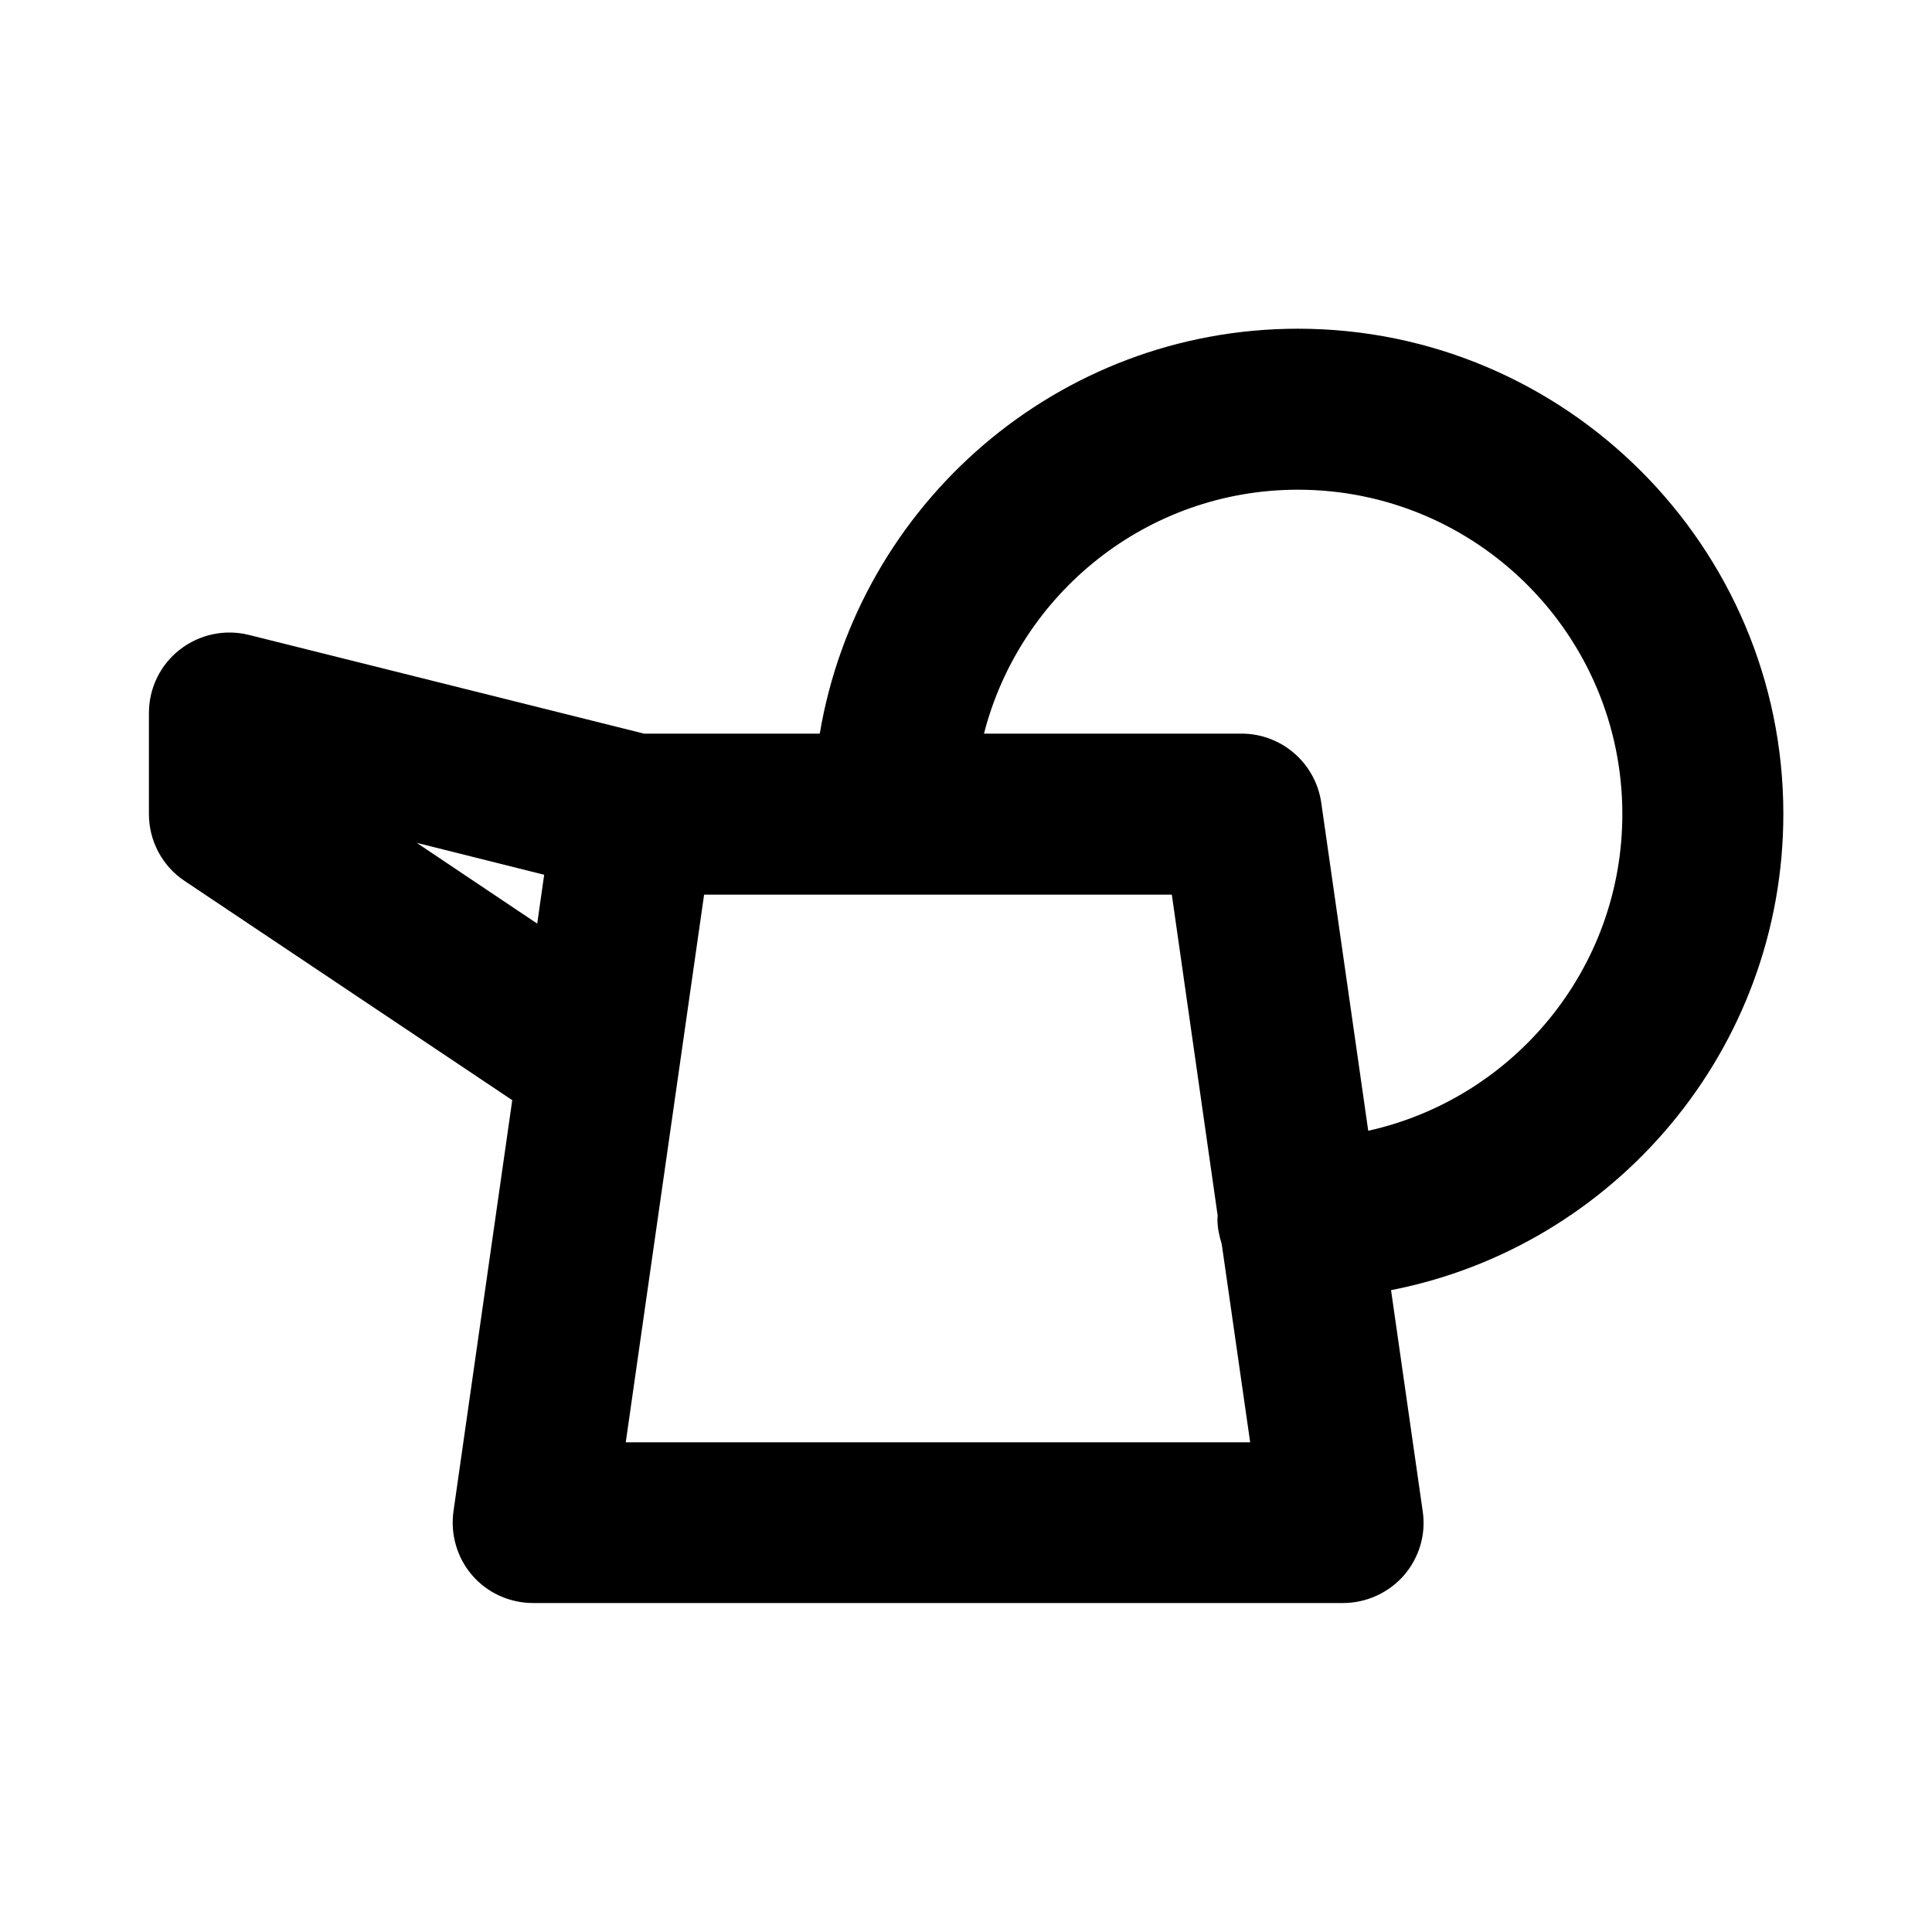
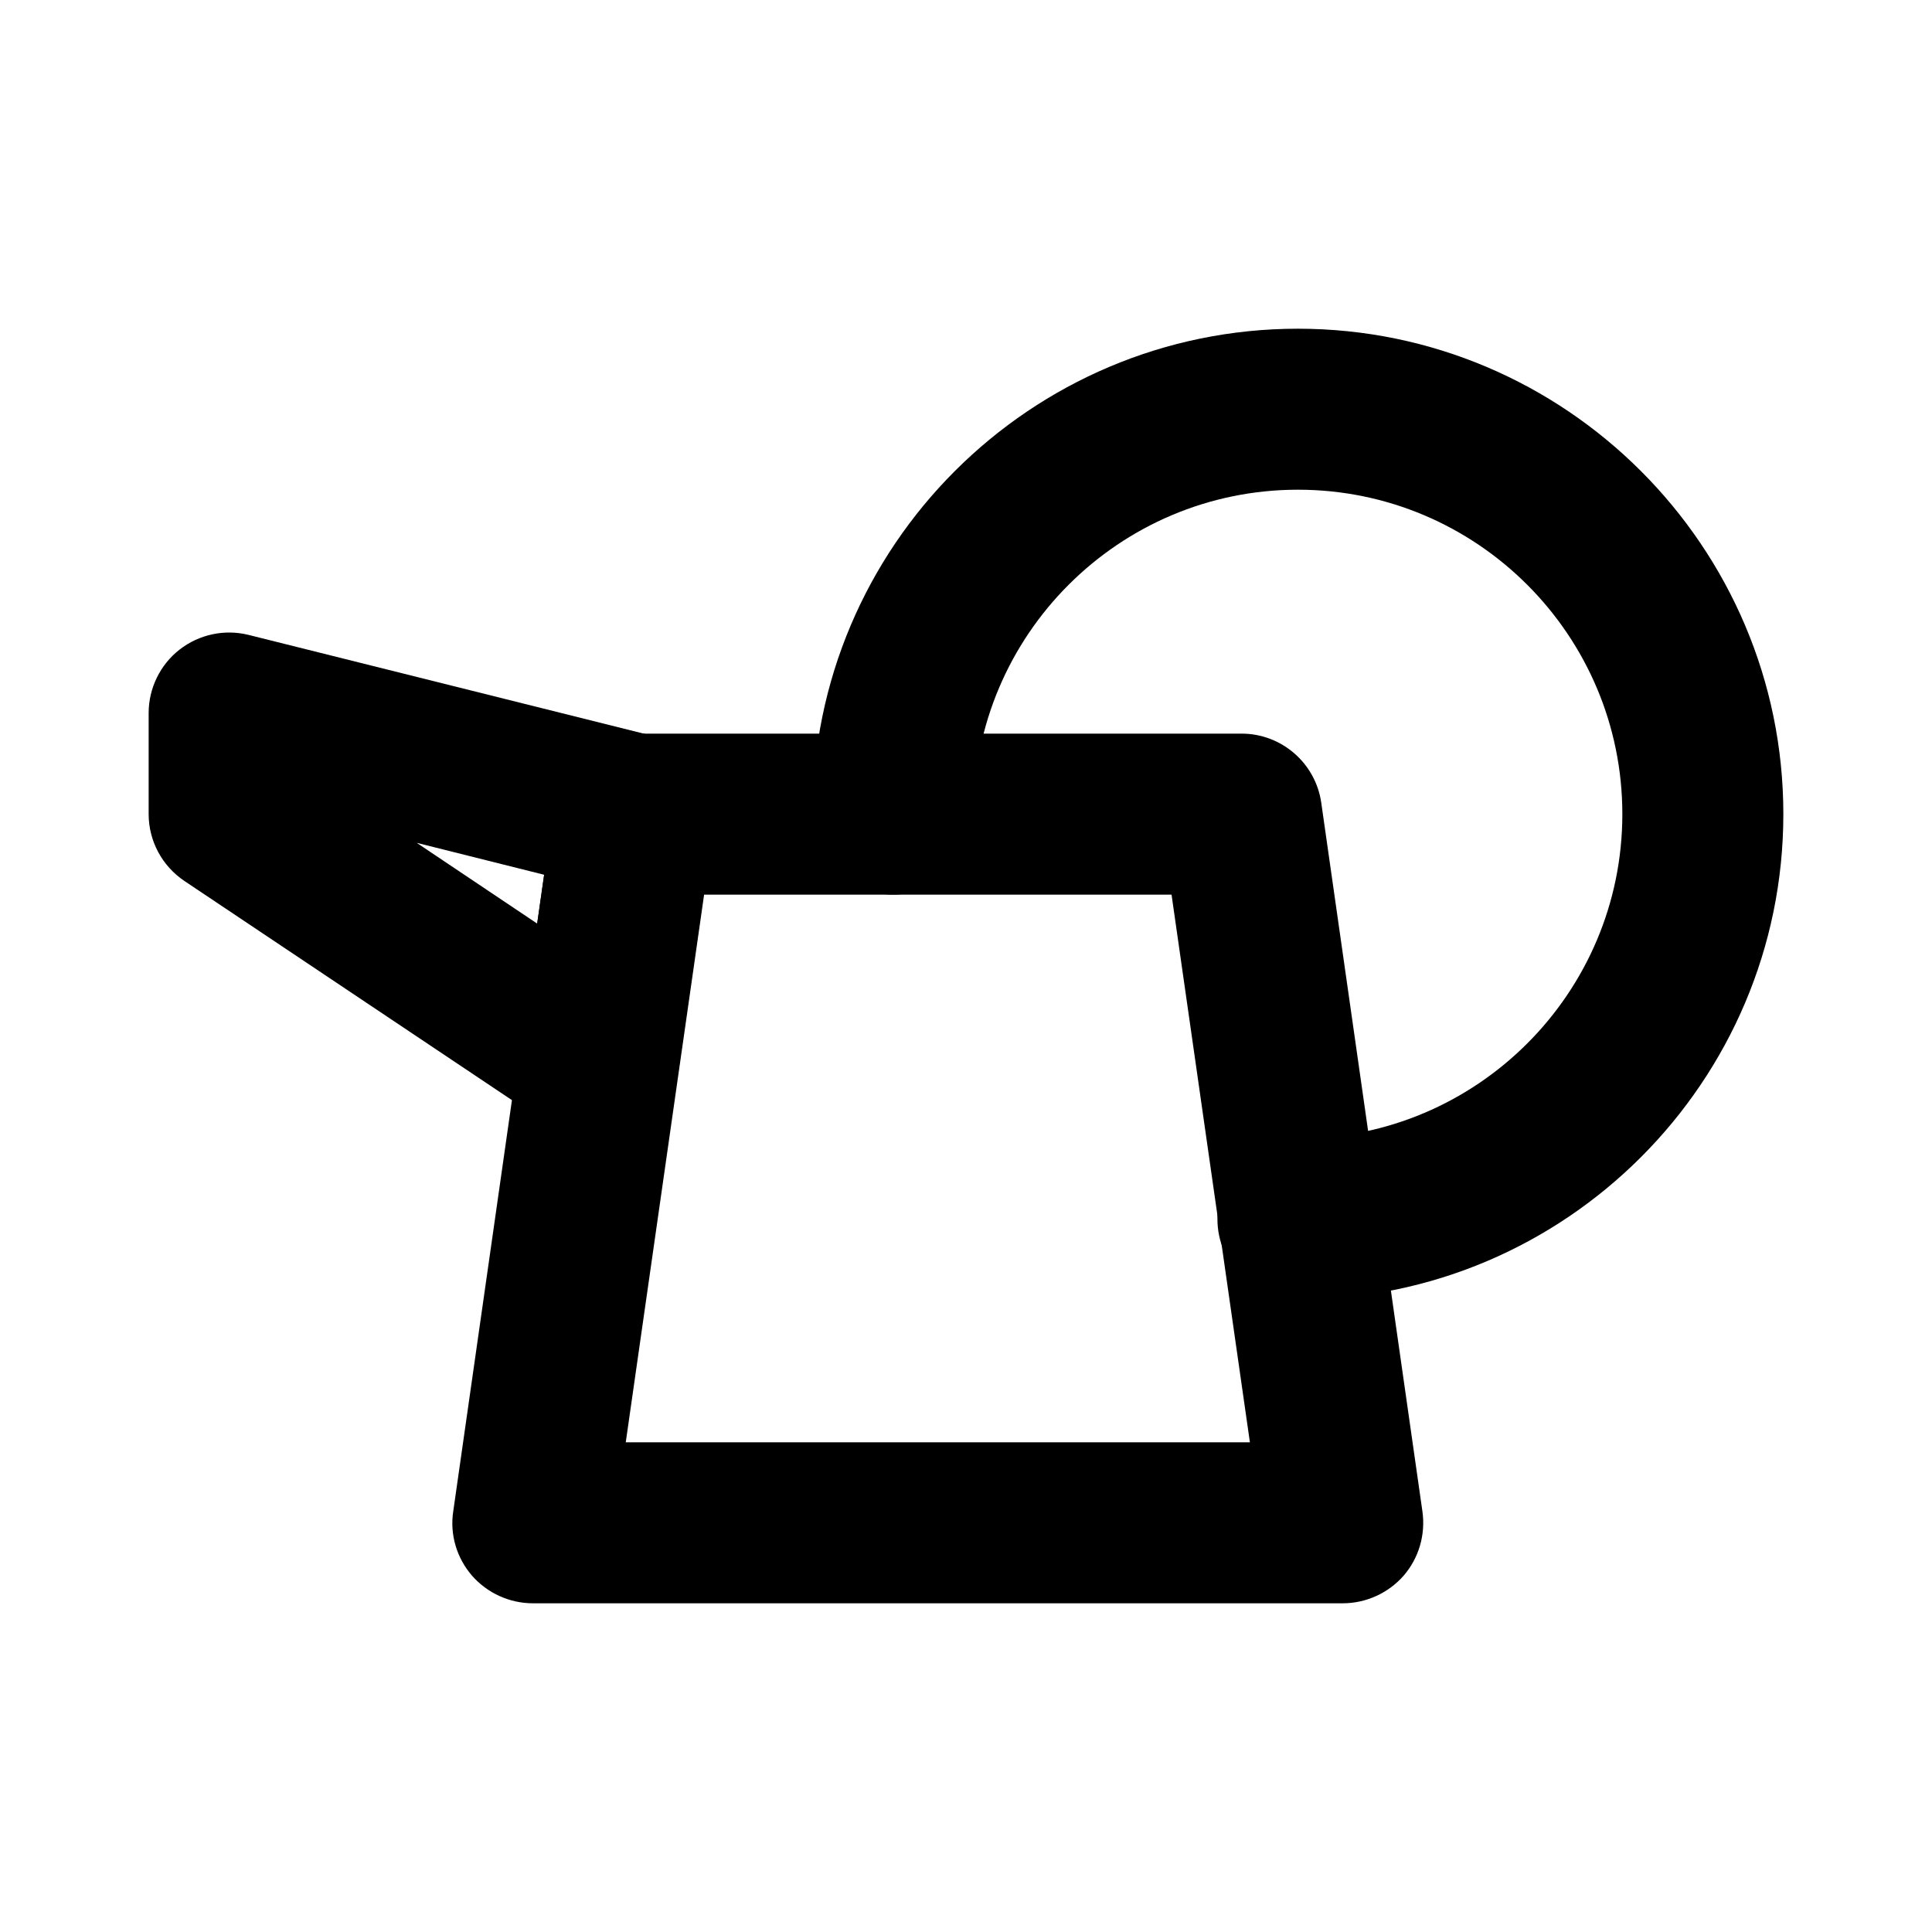
<svg xmlns="http://www.w3.org/2000/svg" version="1.1" id="Layer_1" x="0px" y="0px" viewBox="0 0 72 72" style="enable-background:new 0 0 72 72;" xml:space="preserve">
  <g>
-     <path d="M48.37,12.25c-8.95,0-16.38,6.54-17.82,15.09H24L9.27,23.66c-0.89-0.22-1.84-0.02-2.57,0.55   c-0.73,0.57-1.15,1.44-1.15,2.36v3.77c0,1,0.5,1.94,1.33,2.49l12.21,8.17l-2.19,15.32c-0.12,0.86,0.13,1.73,0.7,2.39   c0.57,0.66,1.4,1.03,2.27,1.03h30.18c0.87,0,1.7-0.38,2.27-1.03c0.57-0.66,0.83-1.53,0.7-2.39l-1.18-8.24   c8.32-1.62,14.62-8.96,14.62-17.75C66.46,20.37,58.34,12.25,48.37,12.25z M20.28,32.6l-0.26,1.82l-4.49-3.01L20.28,32.6z    M23.32,53.75l2.92-20.41h17.43l1.71,11.97c0,0.04-0.01,0.08-0.01,0.12c0,0.33,0.07,0.64,0.16,0.93l1.06,7.39H23.32z M50.99,42.14   l-1.75-12.22c-0.21-1.48-1.48-2.58-2.97-2.58h-9.6c1.34-5.22,6.07-9.09,11.7-9.09c6.67,0,12.09,5.42,12.09,12.09   C60.46,36.11,56.4,40.94,50.99,42.14z" />
+     <path d="M50.04,59.75H19.86c-0.87,0-1.7-0.38-2.27-1.03c-0.57-0.66-0.83-1.53-0.7-2.39l3.77-26.41c0.21-1.48,1.48-2.58,2.97-2.58   h22.64c1.49,0,2.76,1.1,2.97,2.58l3.77,26.41c0.12,0.86-0.13,1.73-0.7,2.39C51.74,59.37,50.91,59.75,50.04,59.75z M23.32,53.75   h23.26l-2.92-20.41H26.24L23.32,53.75z" />
+     <path d="M48.37,48.43c-1.66,0-3-1.34-3-3s1.34-3,3-3c6.67,0,12.09-5.42,12.09-12.09s-5.42-12.09-12.09-12.09   s-12.09,5.42-12.09,12.09c0,1.66-1.34,3-3,3s-3-1.34-3-3c0-9.98,8.12-18.09,18.09-18.09s18.09,8.12,18.09,18.09   S58.34,48.43,48.37,48.43z" />
+     <path d="M22.32,42.56c-0.59,0-1.17-0.17-1.67-0.51L6.87,32.83c-0.83-0.56-1.33-1.49-1.33-2.49v-3.77c0-0.92,0.43-1.8,1.15-2.36   c0.73-0.57,1.68-0.77,2.57-0.55l15.09,3.77c1.49,0.37,2.46,1.81,2.24,3.33l-1.32,9.22c-0.15,1.02-0.81,1.9-1.75,2.32   C23.15,42.48,22.73,42.56,22.32,42.56z M15.53,31.41l4.49,3.01l0.26-1.82L15.53,31.41z" />
  </g>
</svg>
